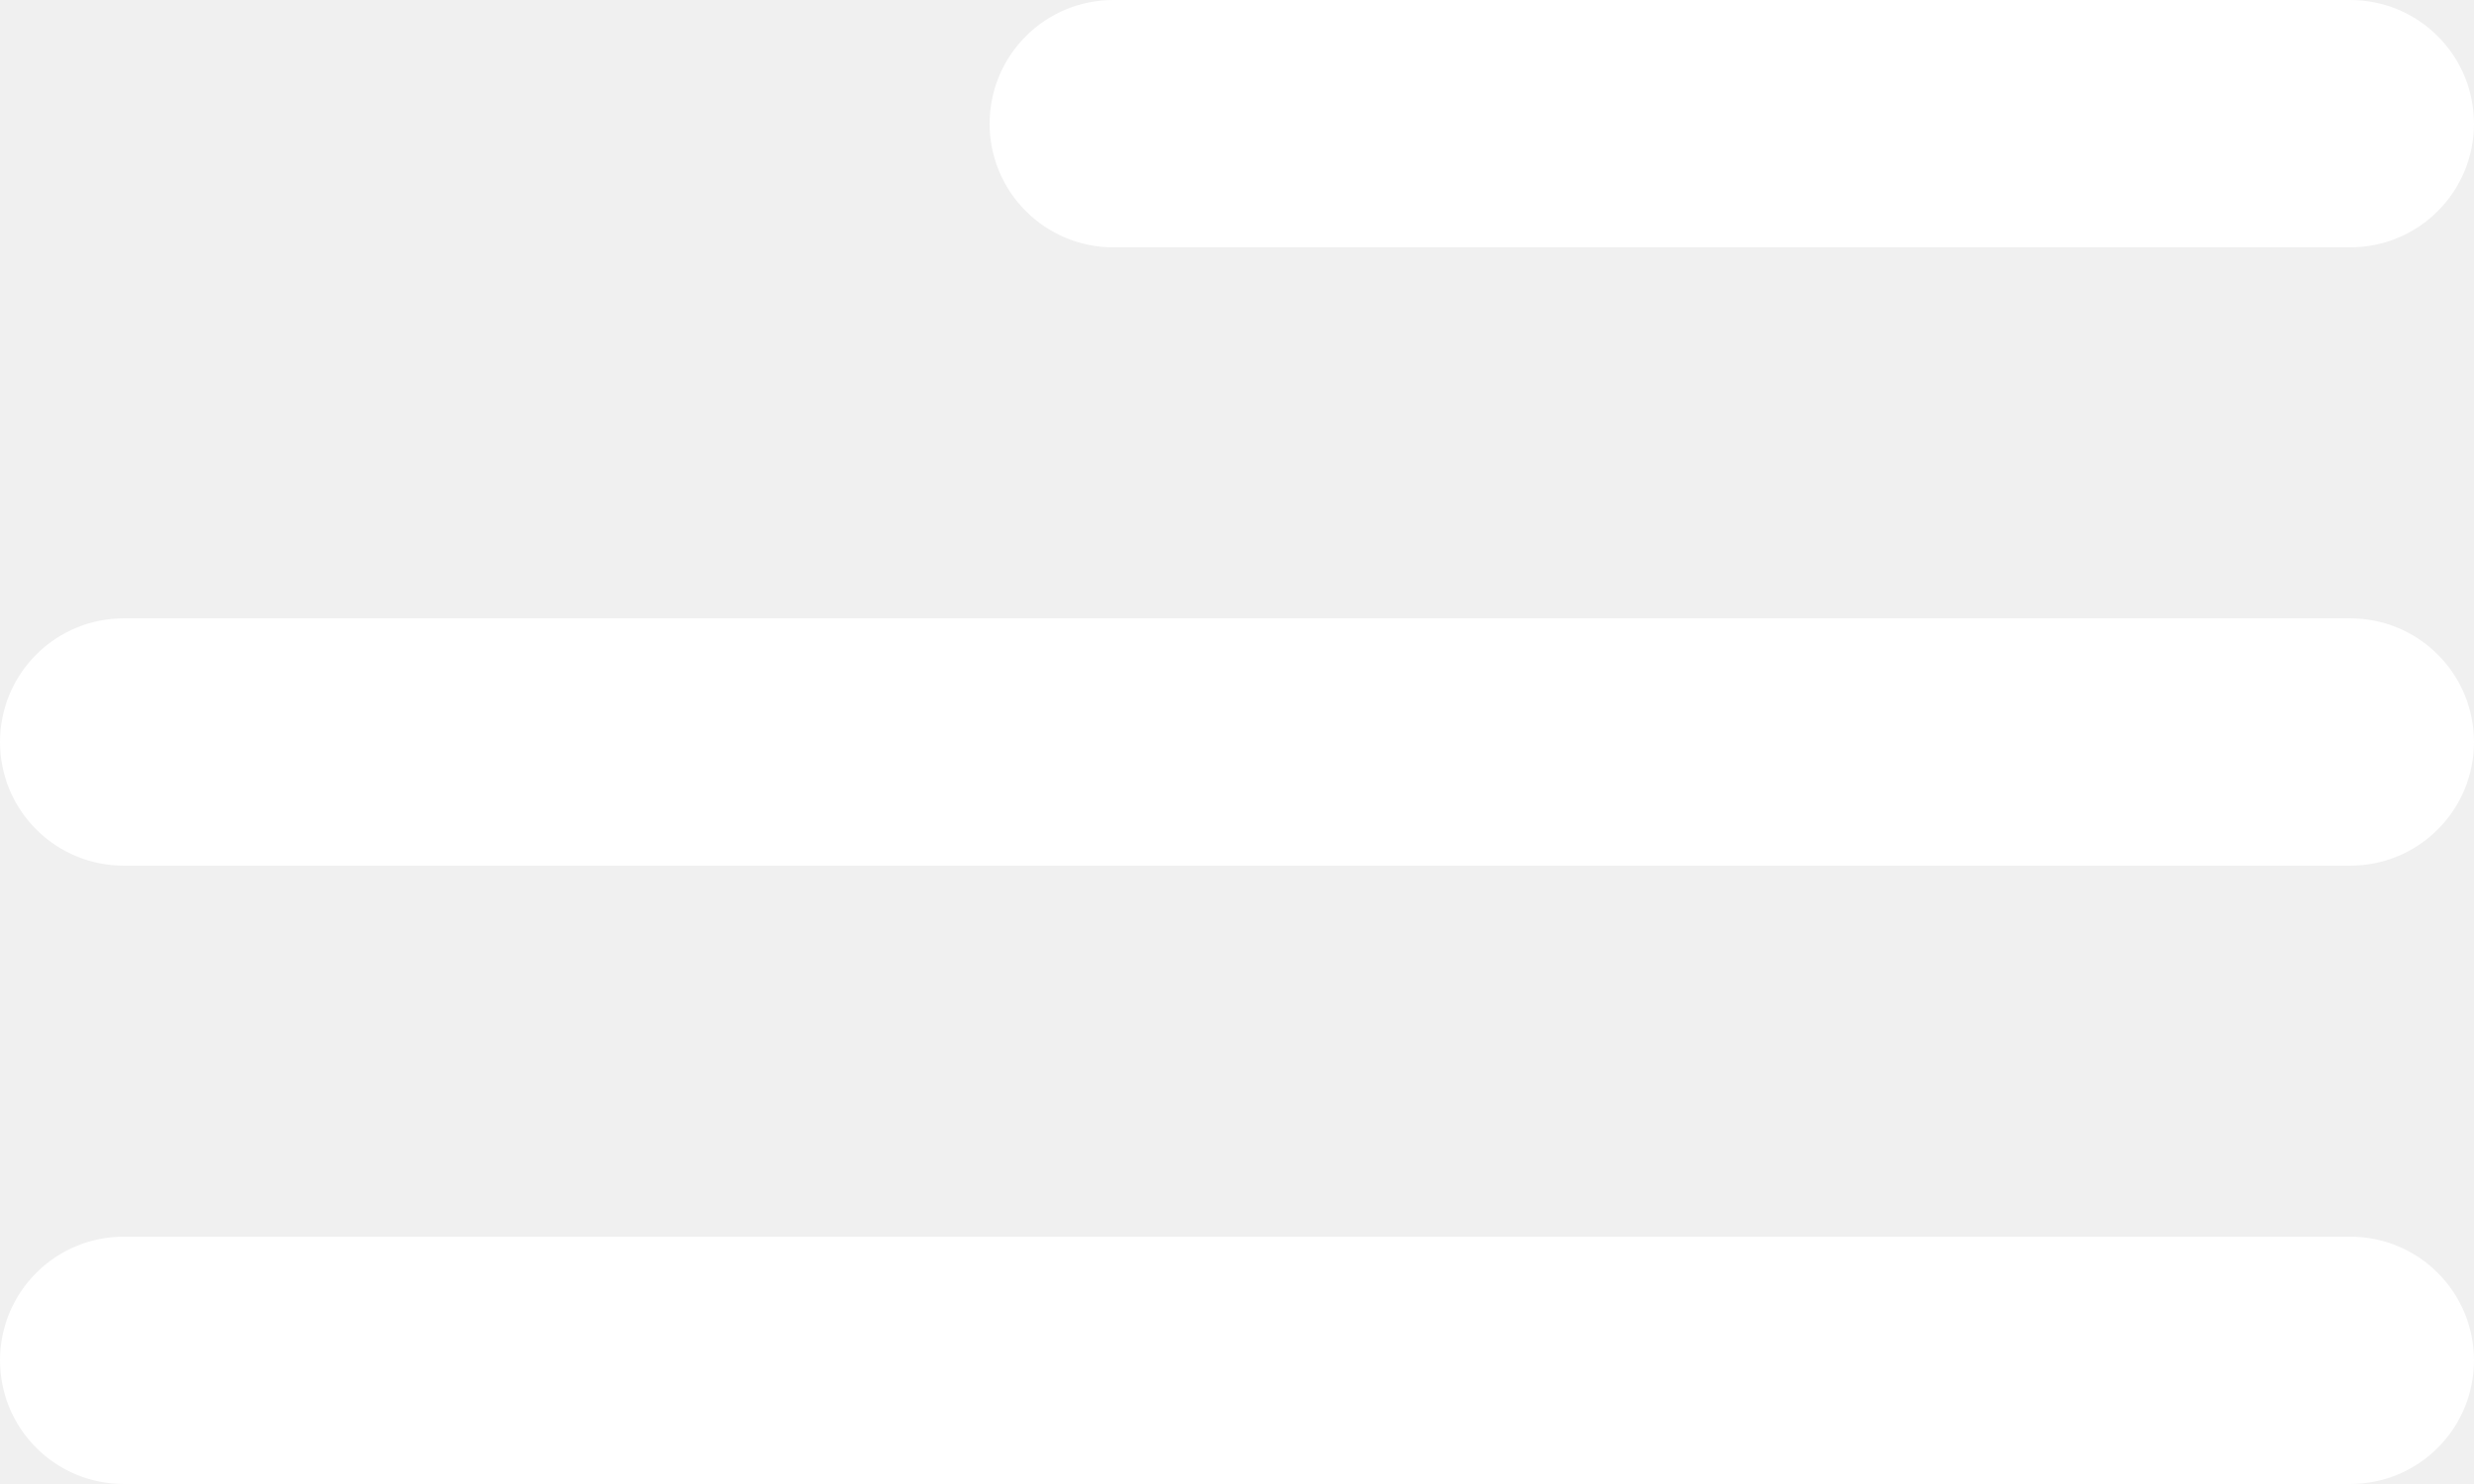
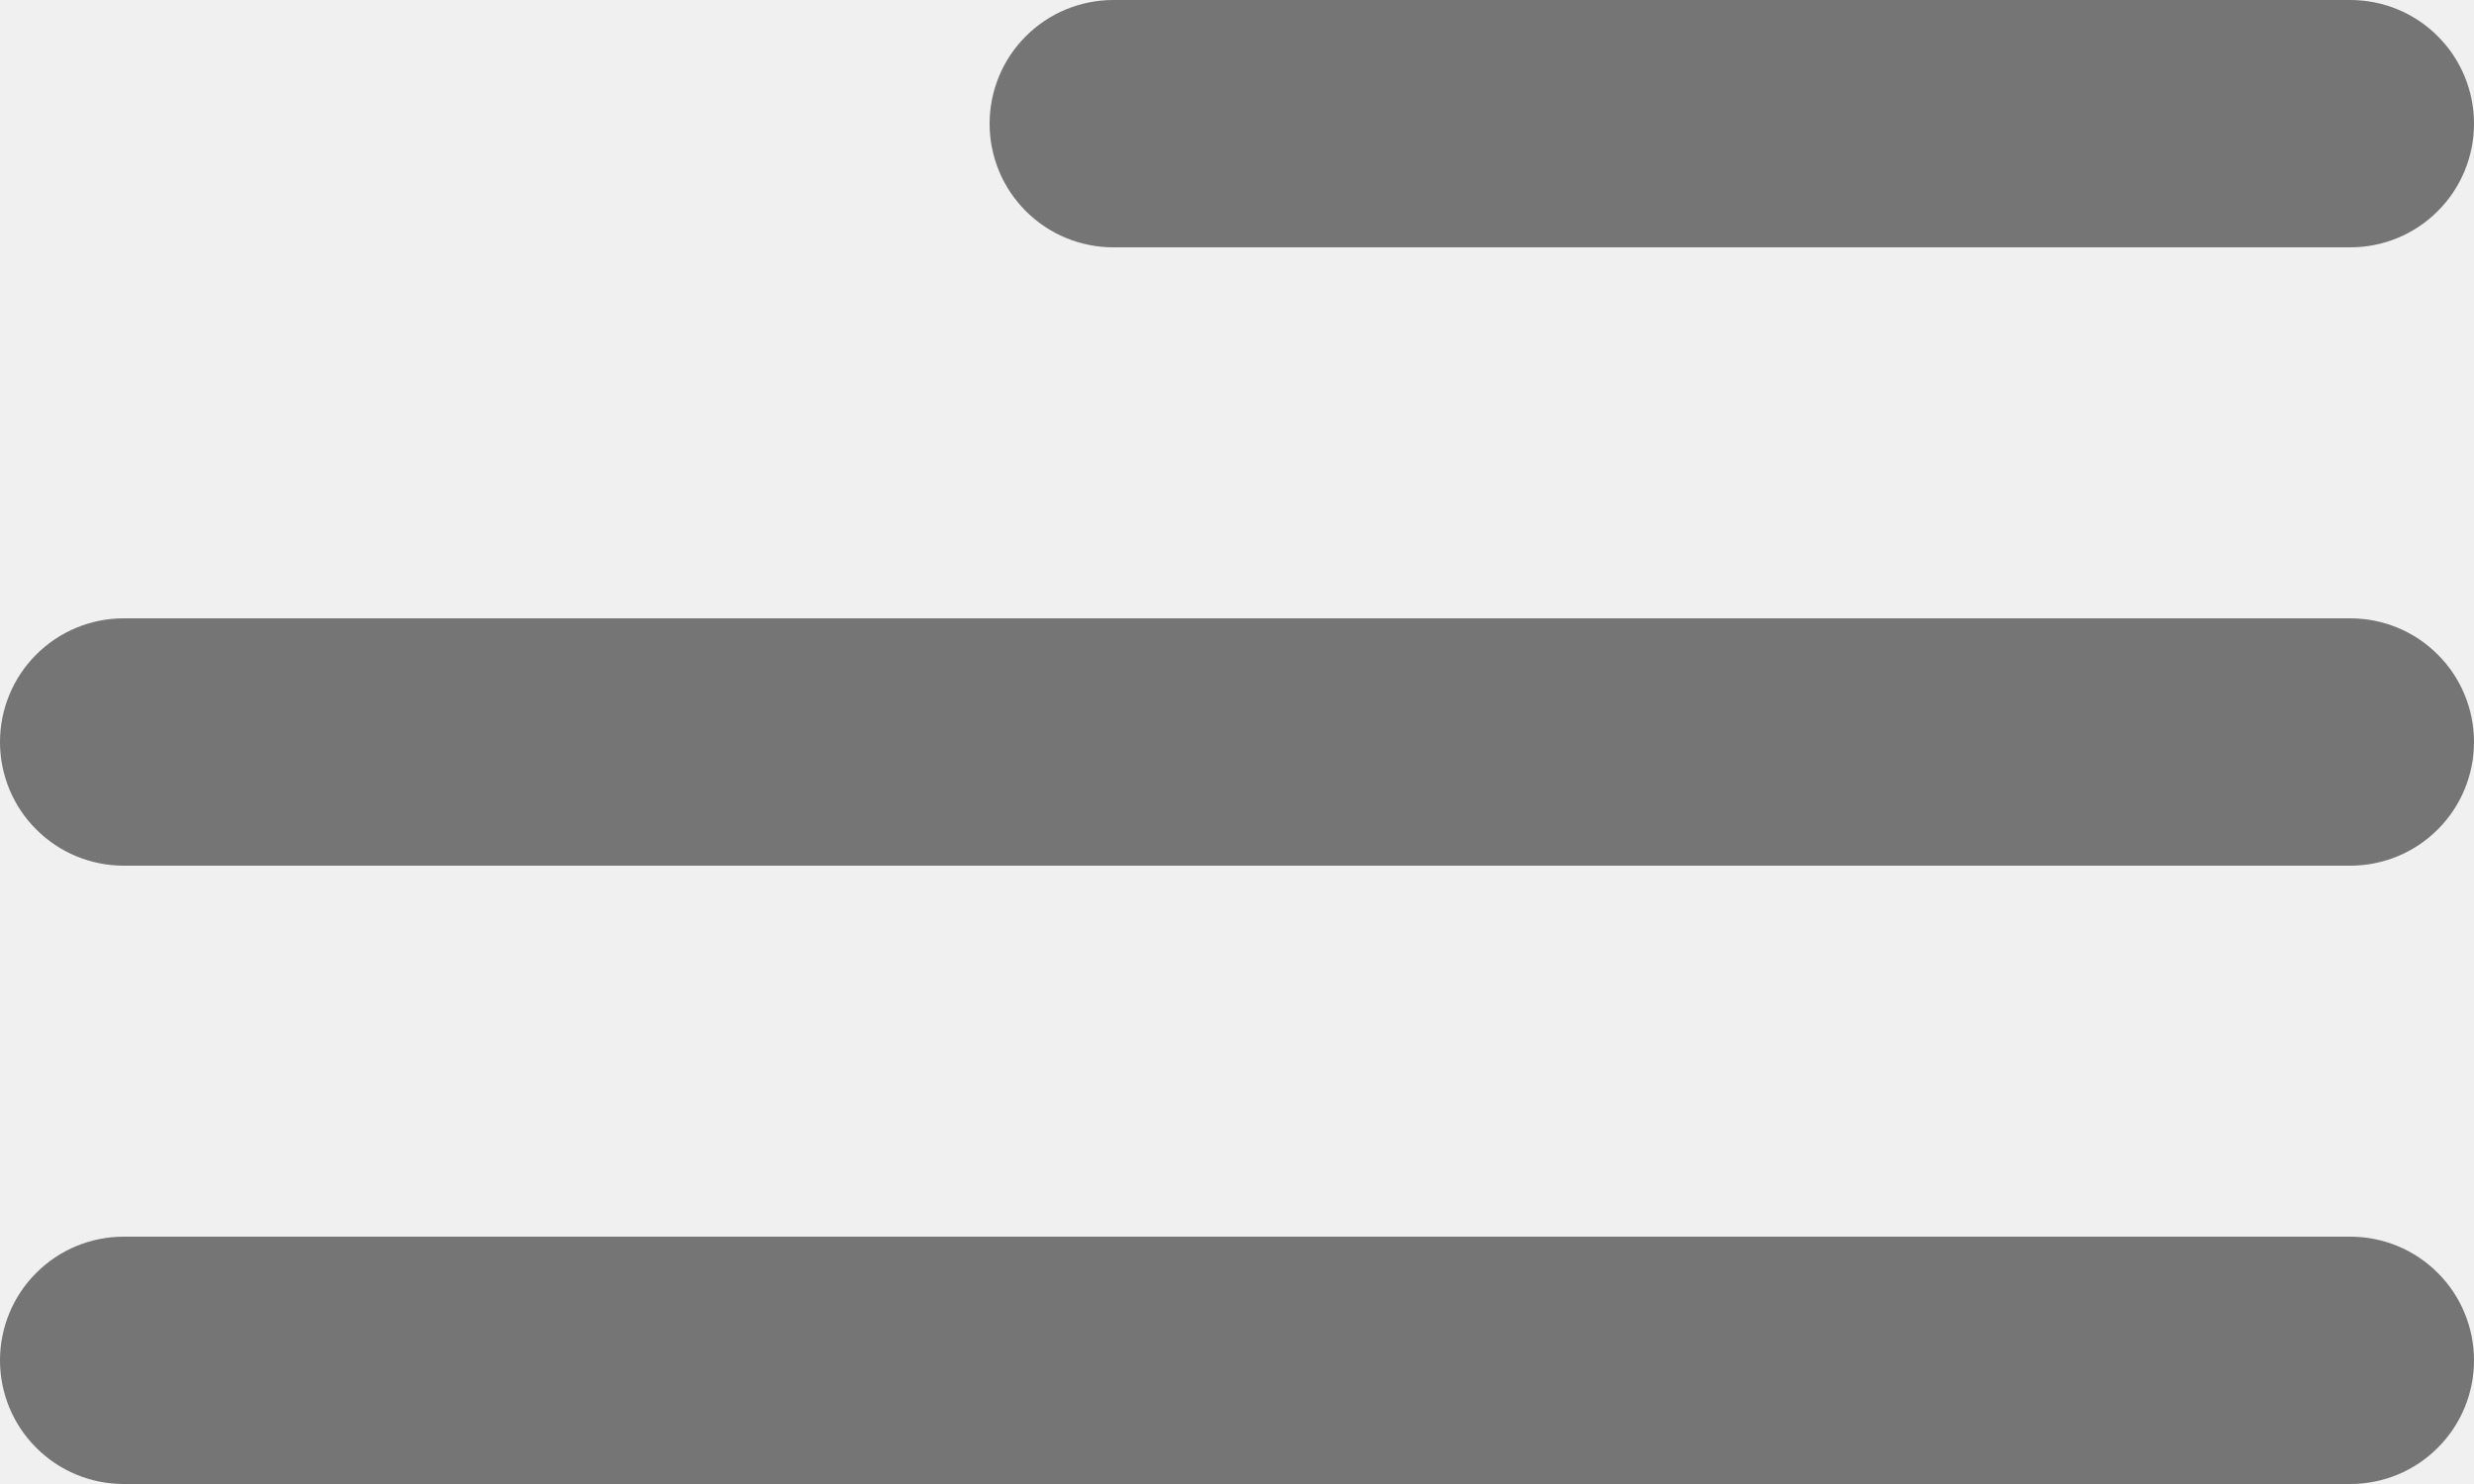
- <svg xmlns="http://www.w3.org/2000/svg" width="20" height="12" viewBox="0 0 20 12" fill="#FFF">
-   <path d="M9 2L19 2C19.265 2 19.52 1.895 19.707 1.707C19.895 1.52 20 1.265 20 1C20 0.735 19.895 0.48 19.707 0.293C19.52 0.105 19.265 0 19 0L9 0C8.735 0 8.48 0.105 8.293 0.293C8.105 0.48 8 0.735 8 1C8 1.265 8.105 1.52 8.293 1.707C8.48 1.895 8.735 2 9 2ZM19 10L1 10C0.735 10 0.48 10.105 0.293 10.293C0.105 10.48 0 10.735 0 11C0 11.265 0.105 11.52 0.293 11.707C0.48 11.895 0.735 12 1 12L19 12C19.265 12 19.52 11.895 19.707 11.707C19.895 11.52 20 11.265 20 11C20 10.735 19.895 10.48 19.707 10.293C19.52 10.105 19.265 10 19 10V10ZM1 7L19 7C19.265 7 19.52 6.895 19.707 6.707C19.895 6.52 20 6.265 20 6C20 5.735 19.895 5.48 19.707 5.293C19.52 5.105 19.265 5 19 5L1 5C0.735 5 0.48 5.105 0.293 5.293C0.105 5.48 0 5.735 0 6C0 6.265 0.105 6.52 0.293 6.707C0.48 6.895 0.735 7 1 7Z" fill="#FFFFFF" />
+ <svg xmlns="http://www.w3.org/2000/svg" width="20" height="12" viewBox="0 0 20 12" fill="none">
+   <g clip-path="url(#clip0_318_4)">
+     <path d="M9 2H19C19.265 2 19.52 1.895 19.707 1.707C19.895 1.52 20 1.265 20 1C20 0.735 19.895 0.48 19.707 0.293C19.52 0.105 19.265 0 19 0H9C8.735 0 8.48 0.105 8.293 0.293C8.105 0.48 8 0.735 8 1C8 1.265 8.105 1.52 8.293 1.707C8.48 1.895 8.735 2 9 2ZM19 10H1C0.735 10 0.48 10.105 0.293 10.293C0.105 10.48 0 10.735 0 11C0 11.265 0.105 11.52 0.293 11.707C0.48 11.895 0.735 12 1 12H19C19.265 12 19.52 11.895 19.707 11.707C19.895 11.52 20 11.265 20 11C20 10.735 19.895 10.48 19.707 10.293C19.52 10.105 19.265 10 19 10ZM1 7H19C19.265 7 19.52 6.895 19.707 6.707C19.895 6.52 20 6.265 20 6C20 5.735 19.895 5.48 19.707 5.293C19.52 5.105 19.265 5 19 5H1C0.735 5 0.48 5.105 0.293 5.293C0.105 5.48 0 5.735 0 6C0 6.265 0.105 6.52 0.293 6.707C0.48 6.895 0.735 7 1 7Z" fill="#757575" />
+   </g>
+   <defs>
+     <clipPath id="clip0_318_4">
+       <rect width="20" height="12" fill="white" />
+     </clipPath>
+   </defs>
</svg>
